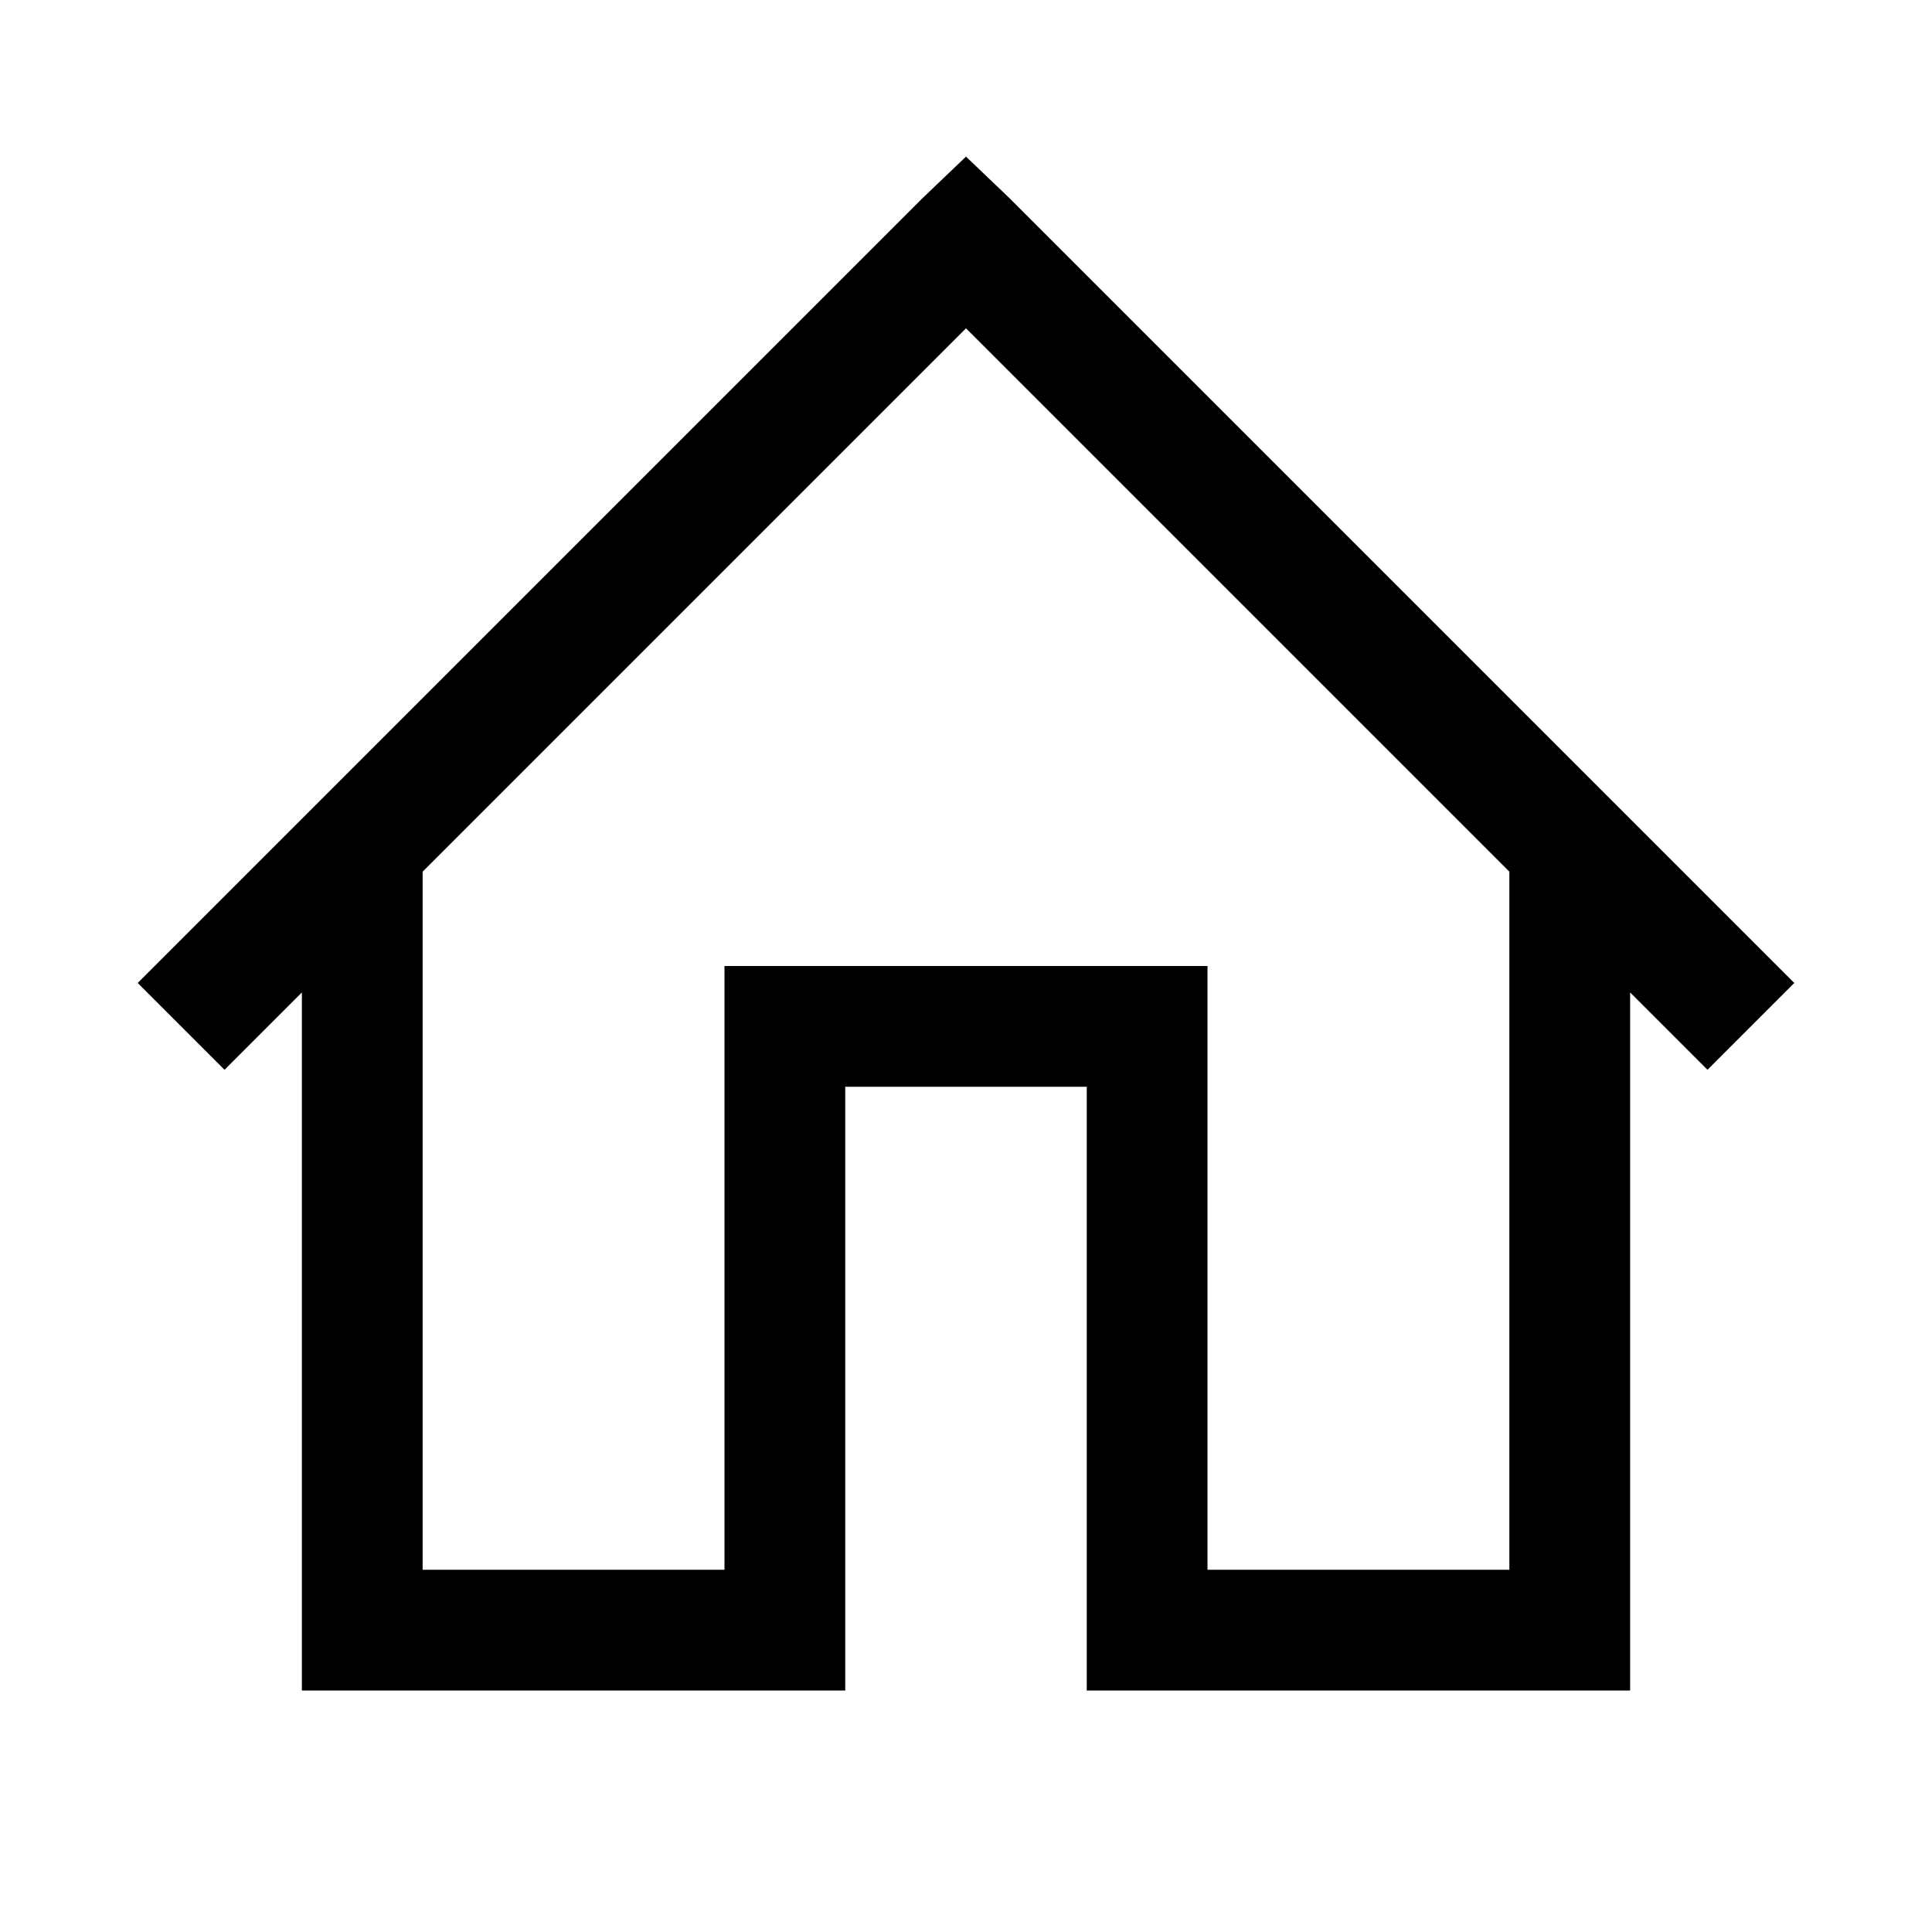
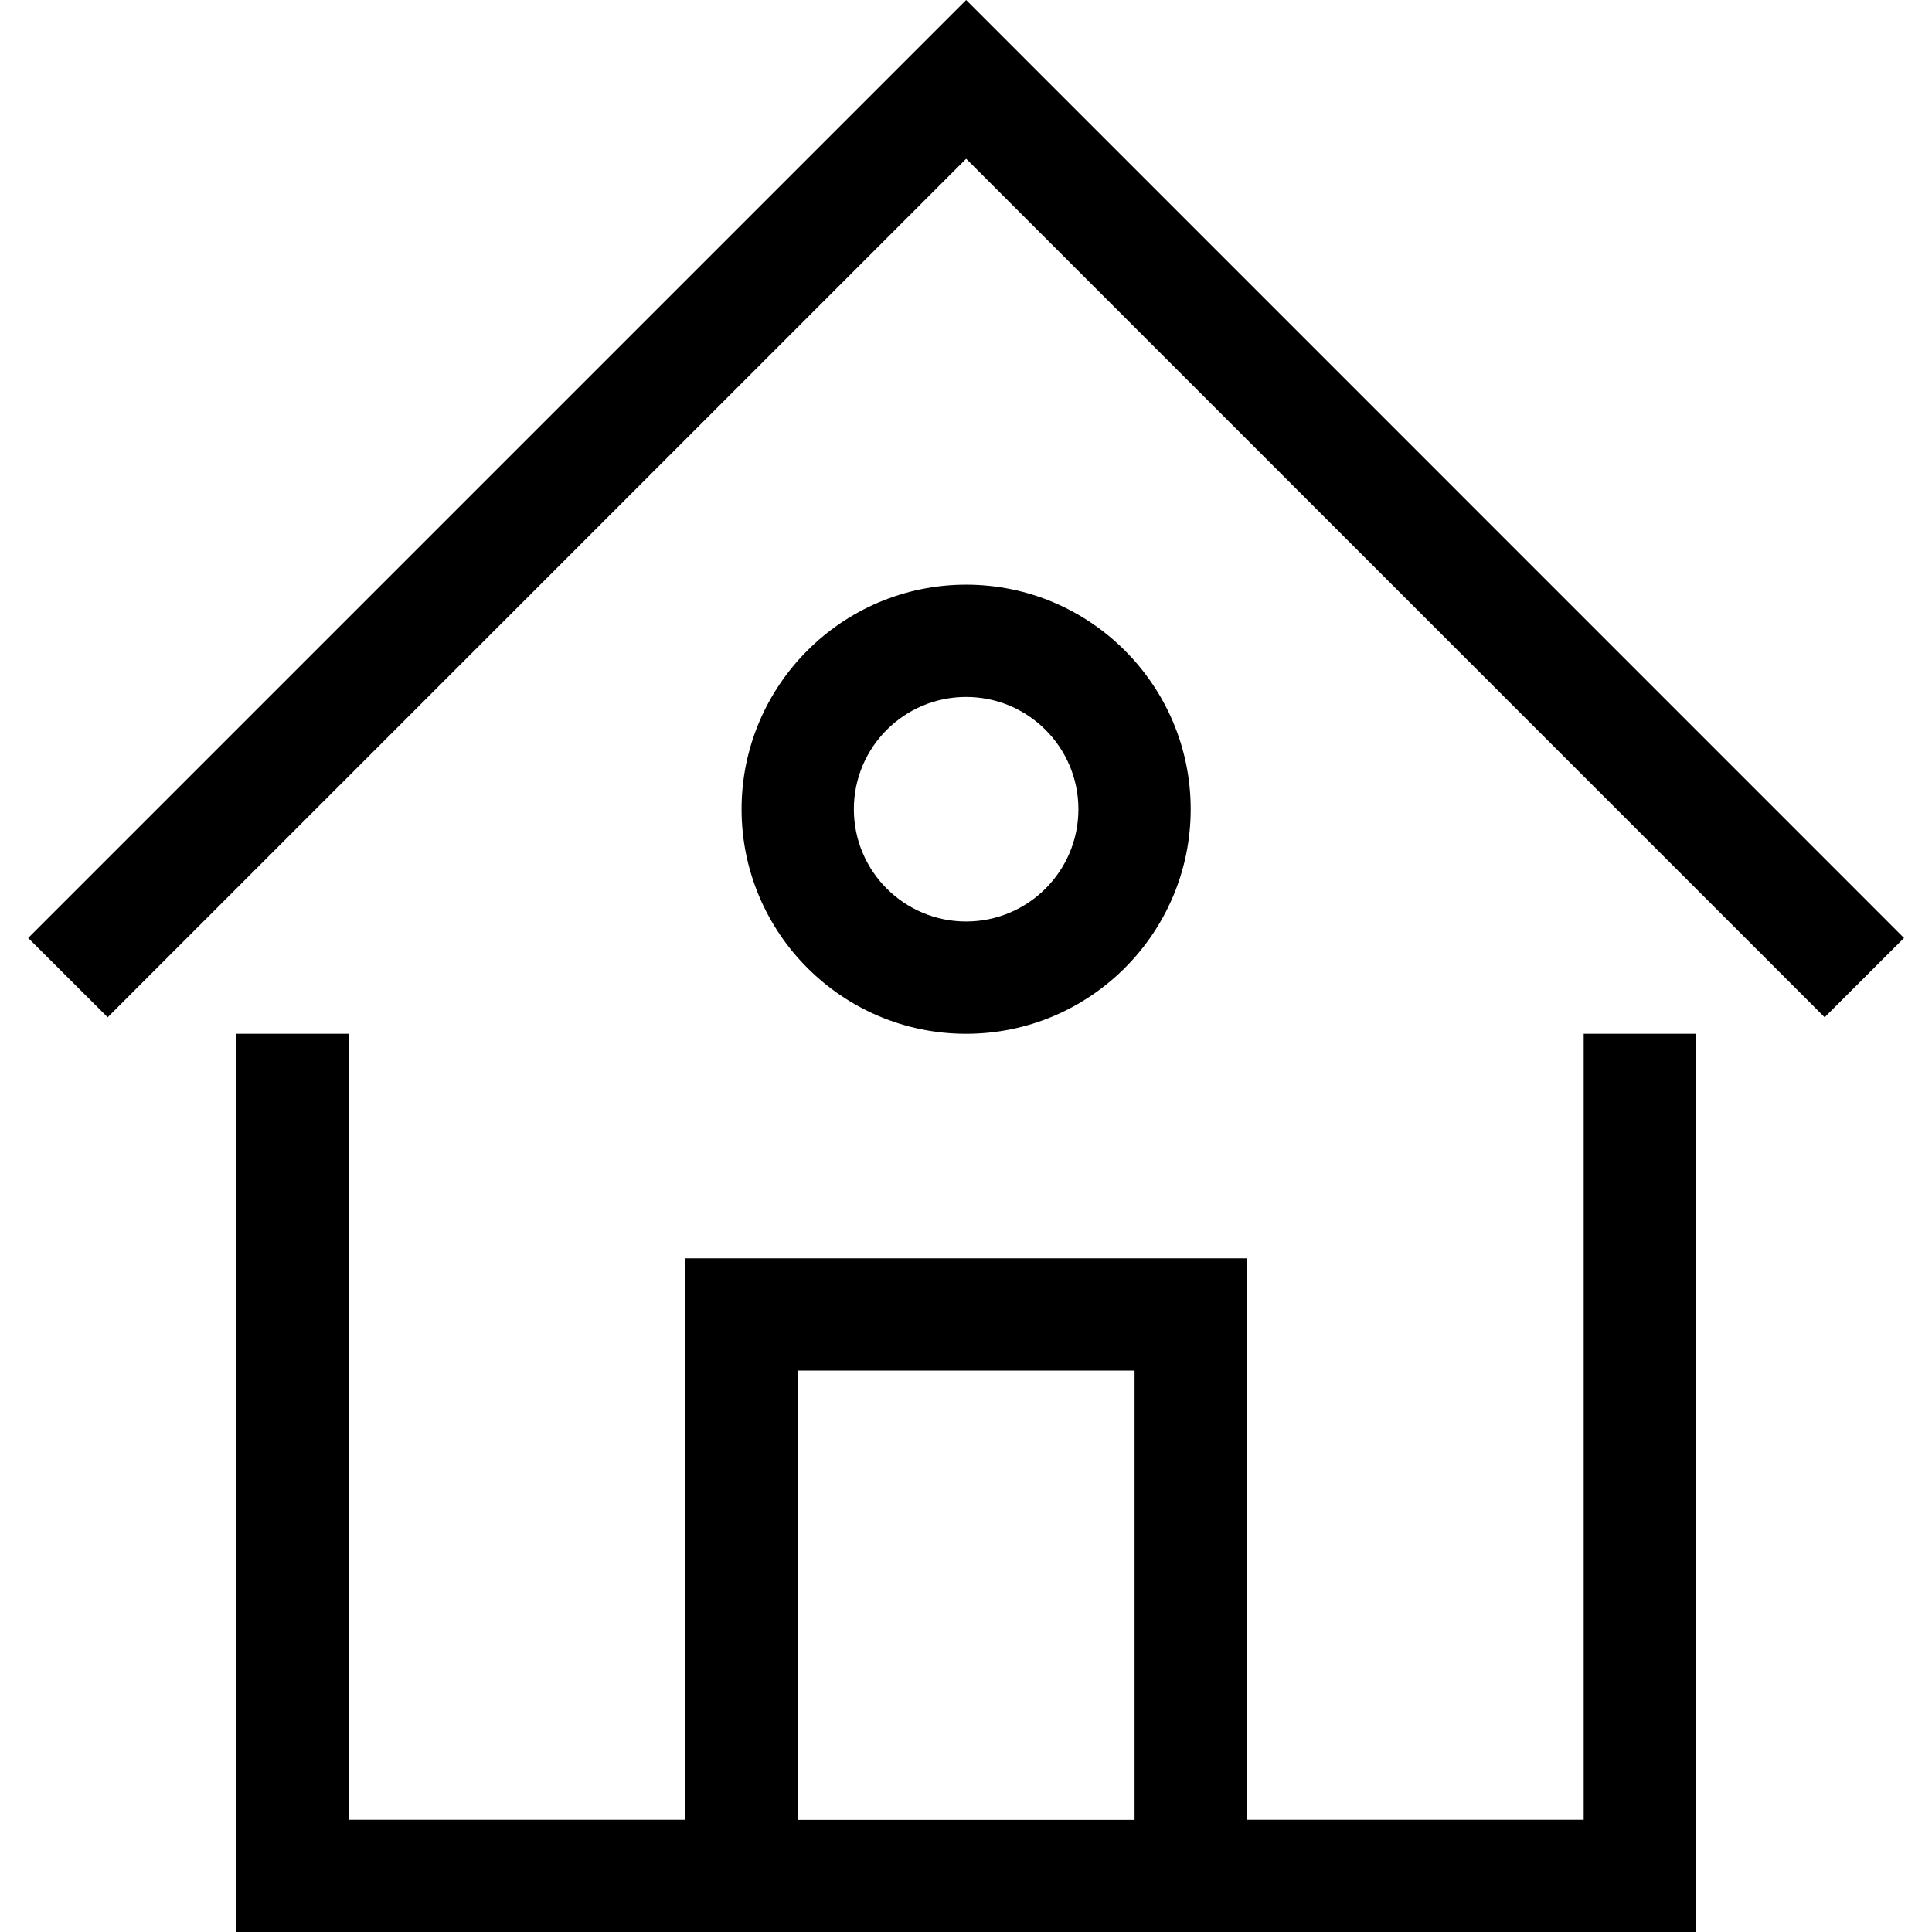
- <svg xmlns="http://www.w3.org/2000/svg" viewBox="0 0 32 32" width="32px" height="32px">
-   <path d="M 16 2.594 L 15.281 3.281 L 2.281 16.281 L 3.719 17.719 L 5 16.438 L 5 28 L 14 28 L 14 18 L 18 18 L 18 28 L 27 28 L 27 16.438 L 28.281 17.719 L 29.719 16.281 L 16.719 3.281 Z M 16 5.438 L 25 14.438 L 25 26 L 20 26 L 20 16 L 12 16 L 12 26 L 7 26 L 7 14.438 Z" />
+ <svg xmlns="http://www.w3.org/2000/svg" fill="#000000" width="30px" height="30px" viewBox="0 0 1920 1920">
+   <path d="M960.16 0 28 932.16l79 78.777 853.16-853.16 853.16 853.16 78.889-78.777L960.16 0Zm613.693 1027.34v781.078h-334.86v-557.913h-557.8v557.912H346.445V1027.34H234.751V1920h1450.684v-892.66h-111.582Zm-446.33 334.748v446.441H792.775v-446.441h334.748ZM960.127 692.604c61.593 0 111.582 49.989 111.582 111.582 0 61.594-49.989 111.583-111.582 111.583-61.594 0-111.583-49.99-111.583-111.583 0-61.593 49.99-111.582 111.583-111.582Zm223.165 111.582c0-123.075-100.09-223.165-223.165-223.165-123.076 0-223.165 100.09-223.165 223.165 0 123.076 100.09 223.165 223.165 223.165 123.075 0 223.165-100.09 223.165-223.165" fillRule="evenodd" />
</svg>
